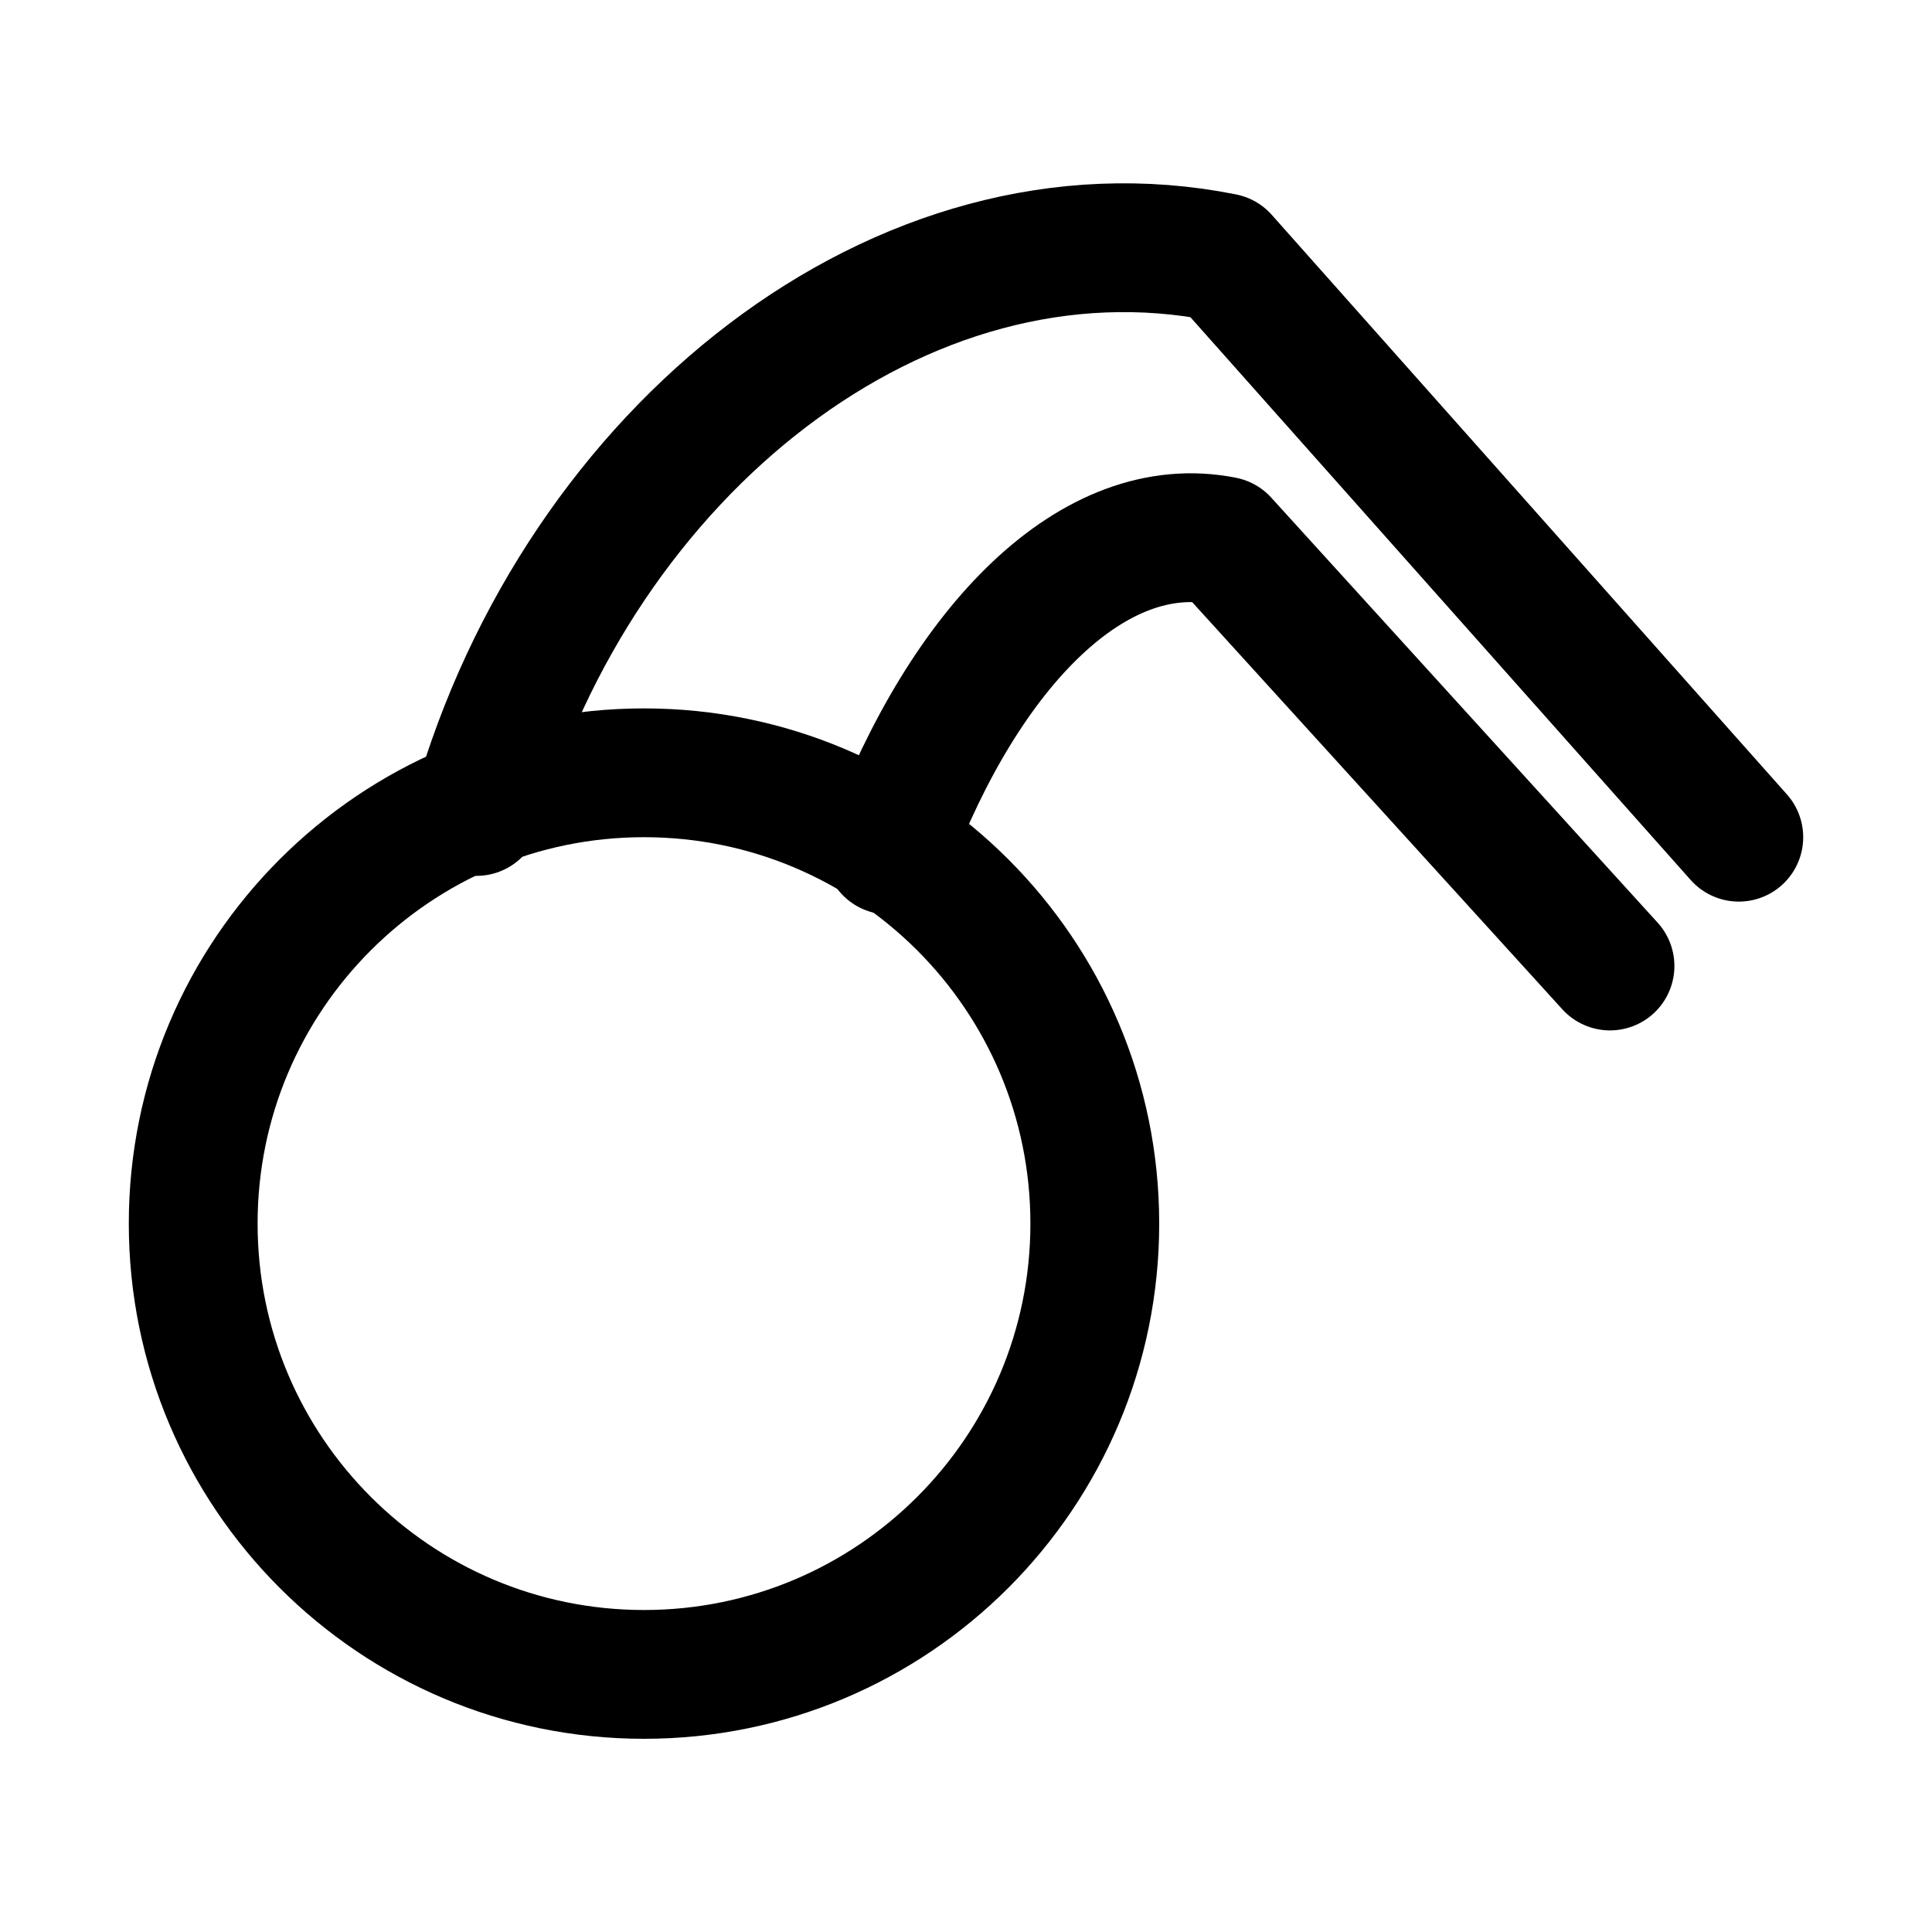
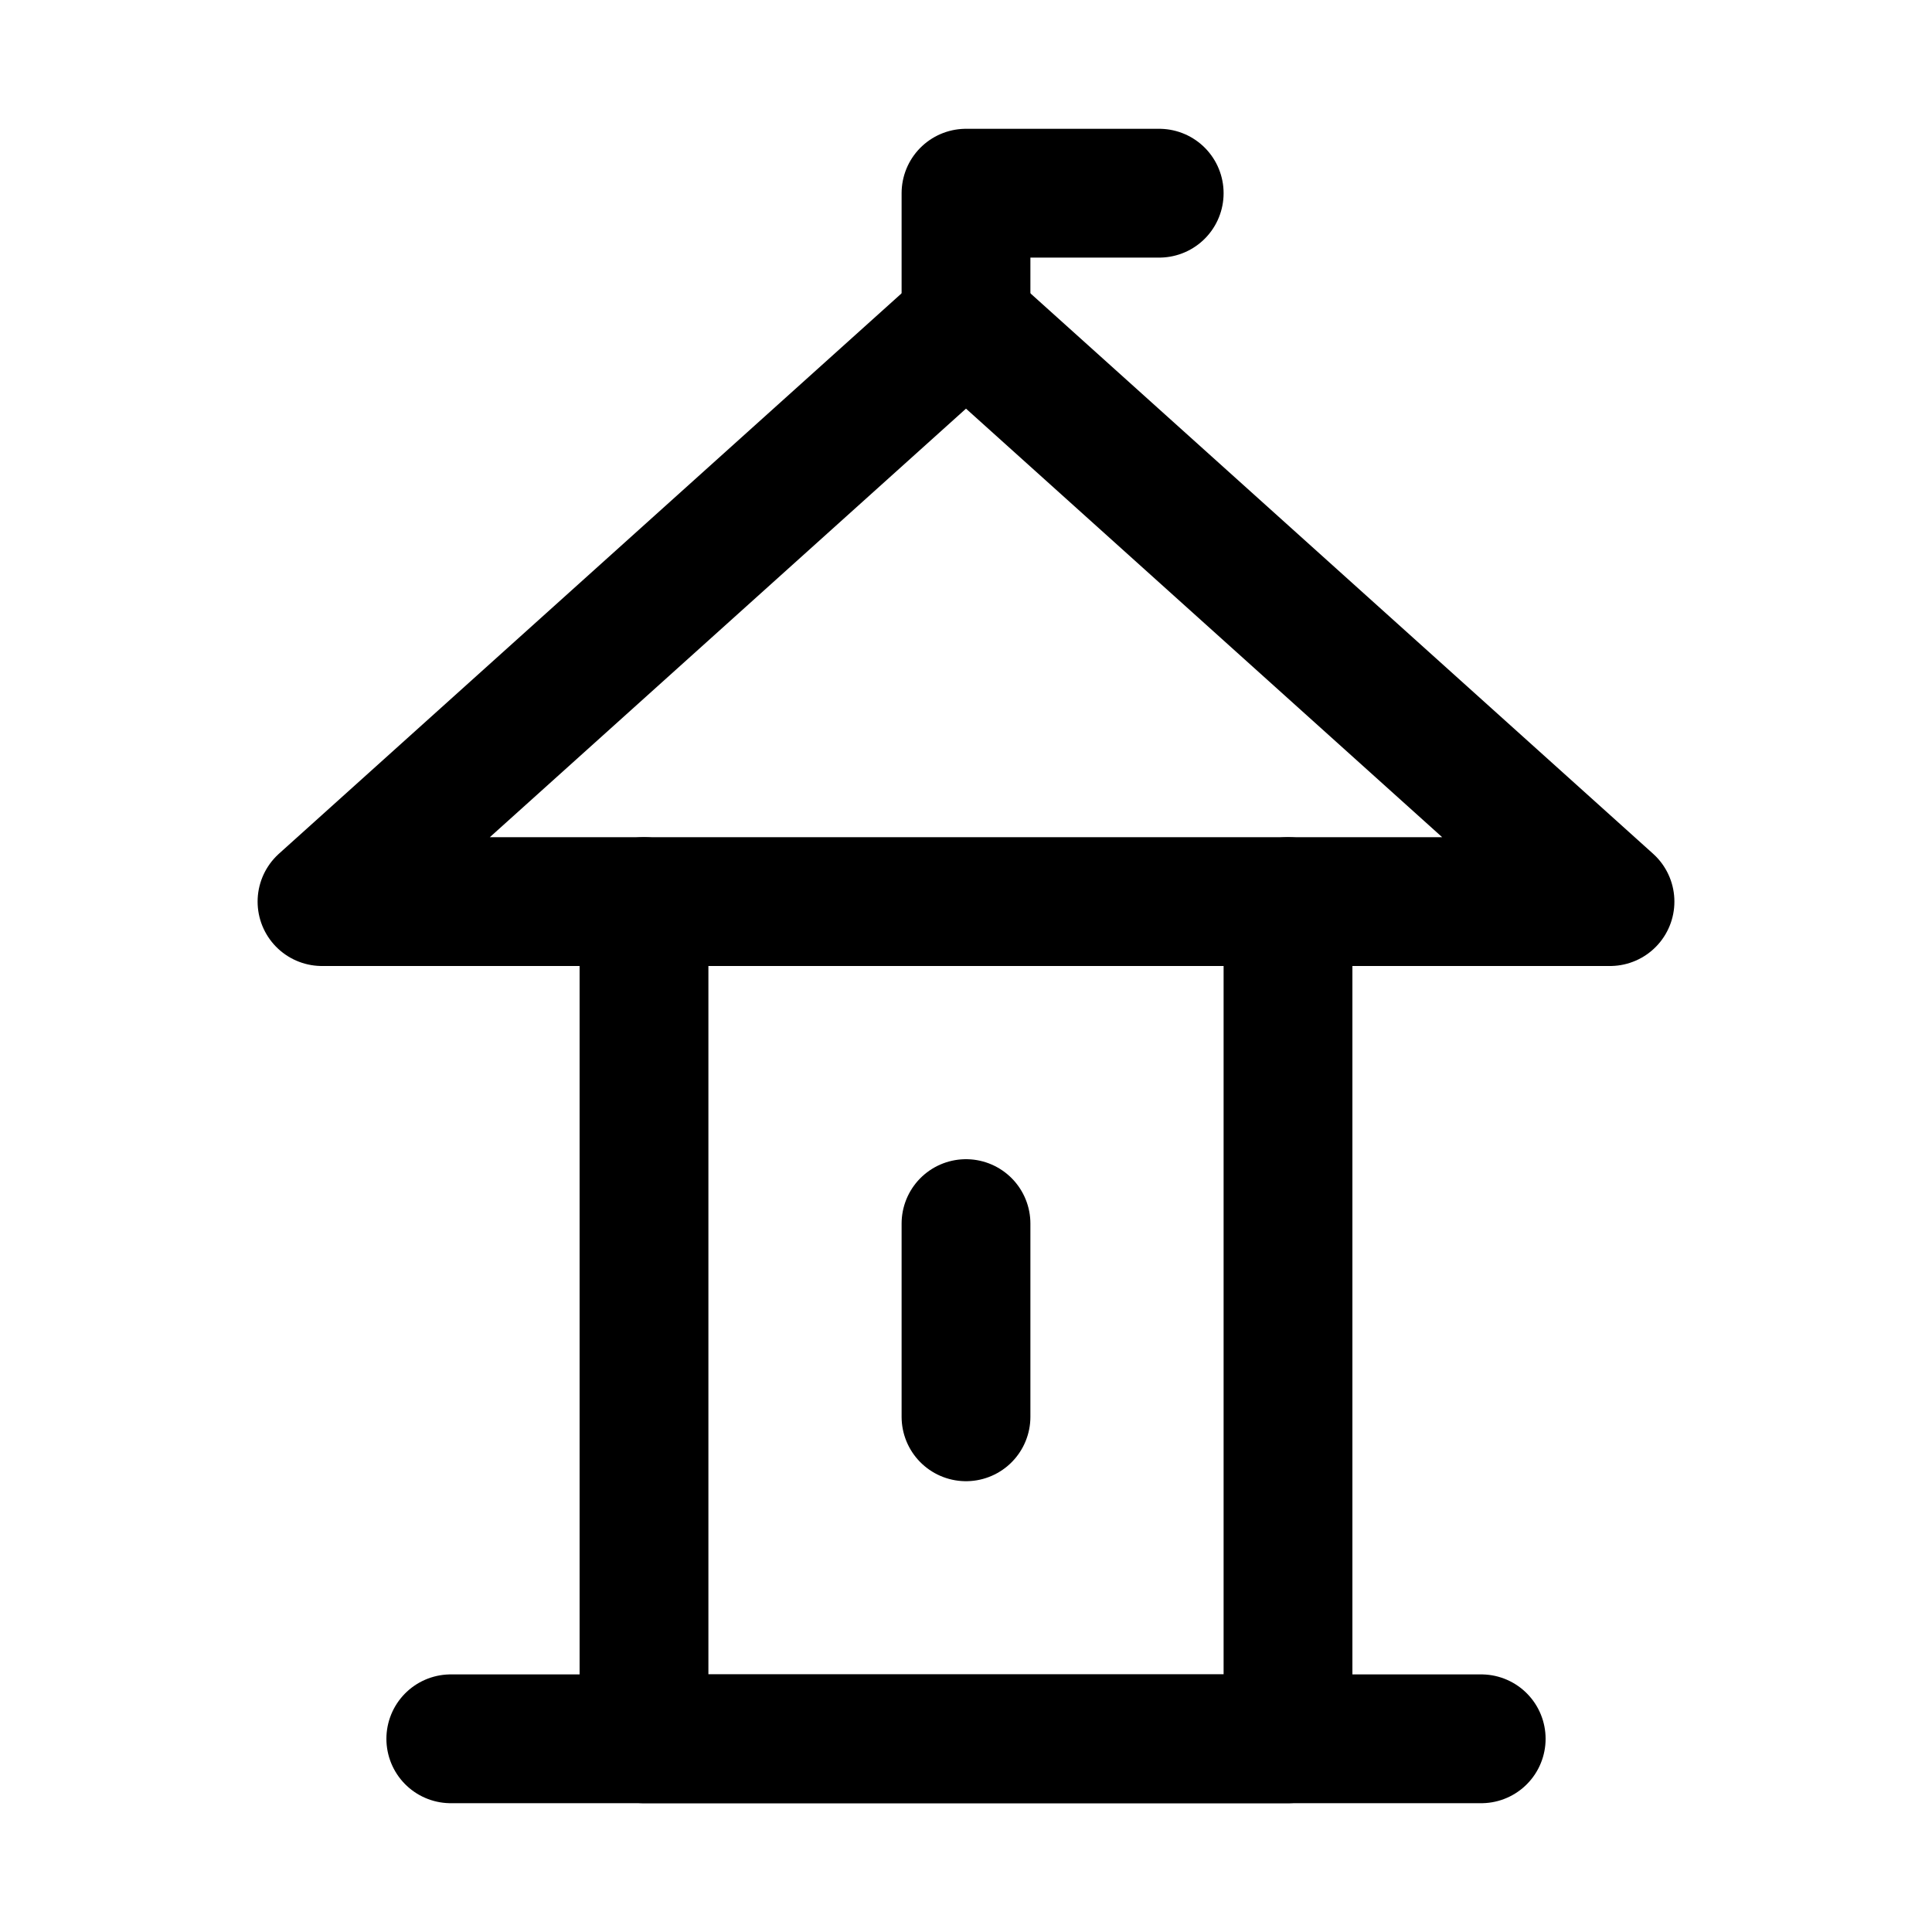
<svg xmlns="http://www.w3.org/2000/svg" width="15" height="15" viewBox="0 0 15 15" fill="none" stroke="currentColor" stroke-width="1" stroke-linecap="round" stroke-linejoin="round">
-   <circle cx="5" cy="9.5" r="3.5" />
-   <path d="M3.7 6.3C4.5 3.5 7 1.5 9.5 2L13.5 6.5" />
-   <path d="M6.9 6.6C7.5 5 8.5 4 9.5 4.2L12.5 7.5" />
+   <path d="M2.5 7L7.5 2.5L12.5 7H2.5" />
+   <path d="M5 7V13.5H10V7" />
+   <path d="M7.5 9.5V11" />
+   <path d="M3.5 13.5H11.5" />
+   <path d="M7.5 2.5V1.5H9" />
</svg>
